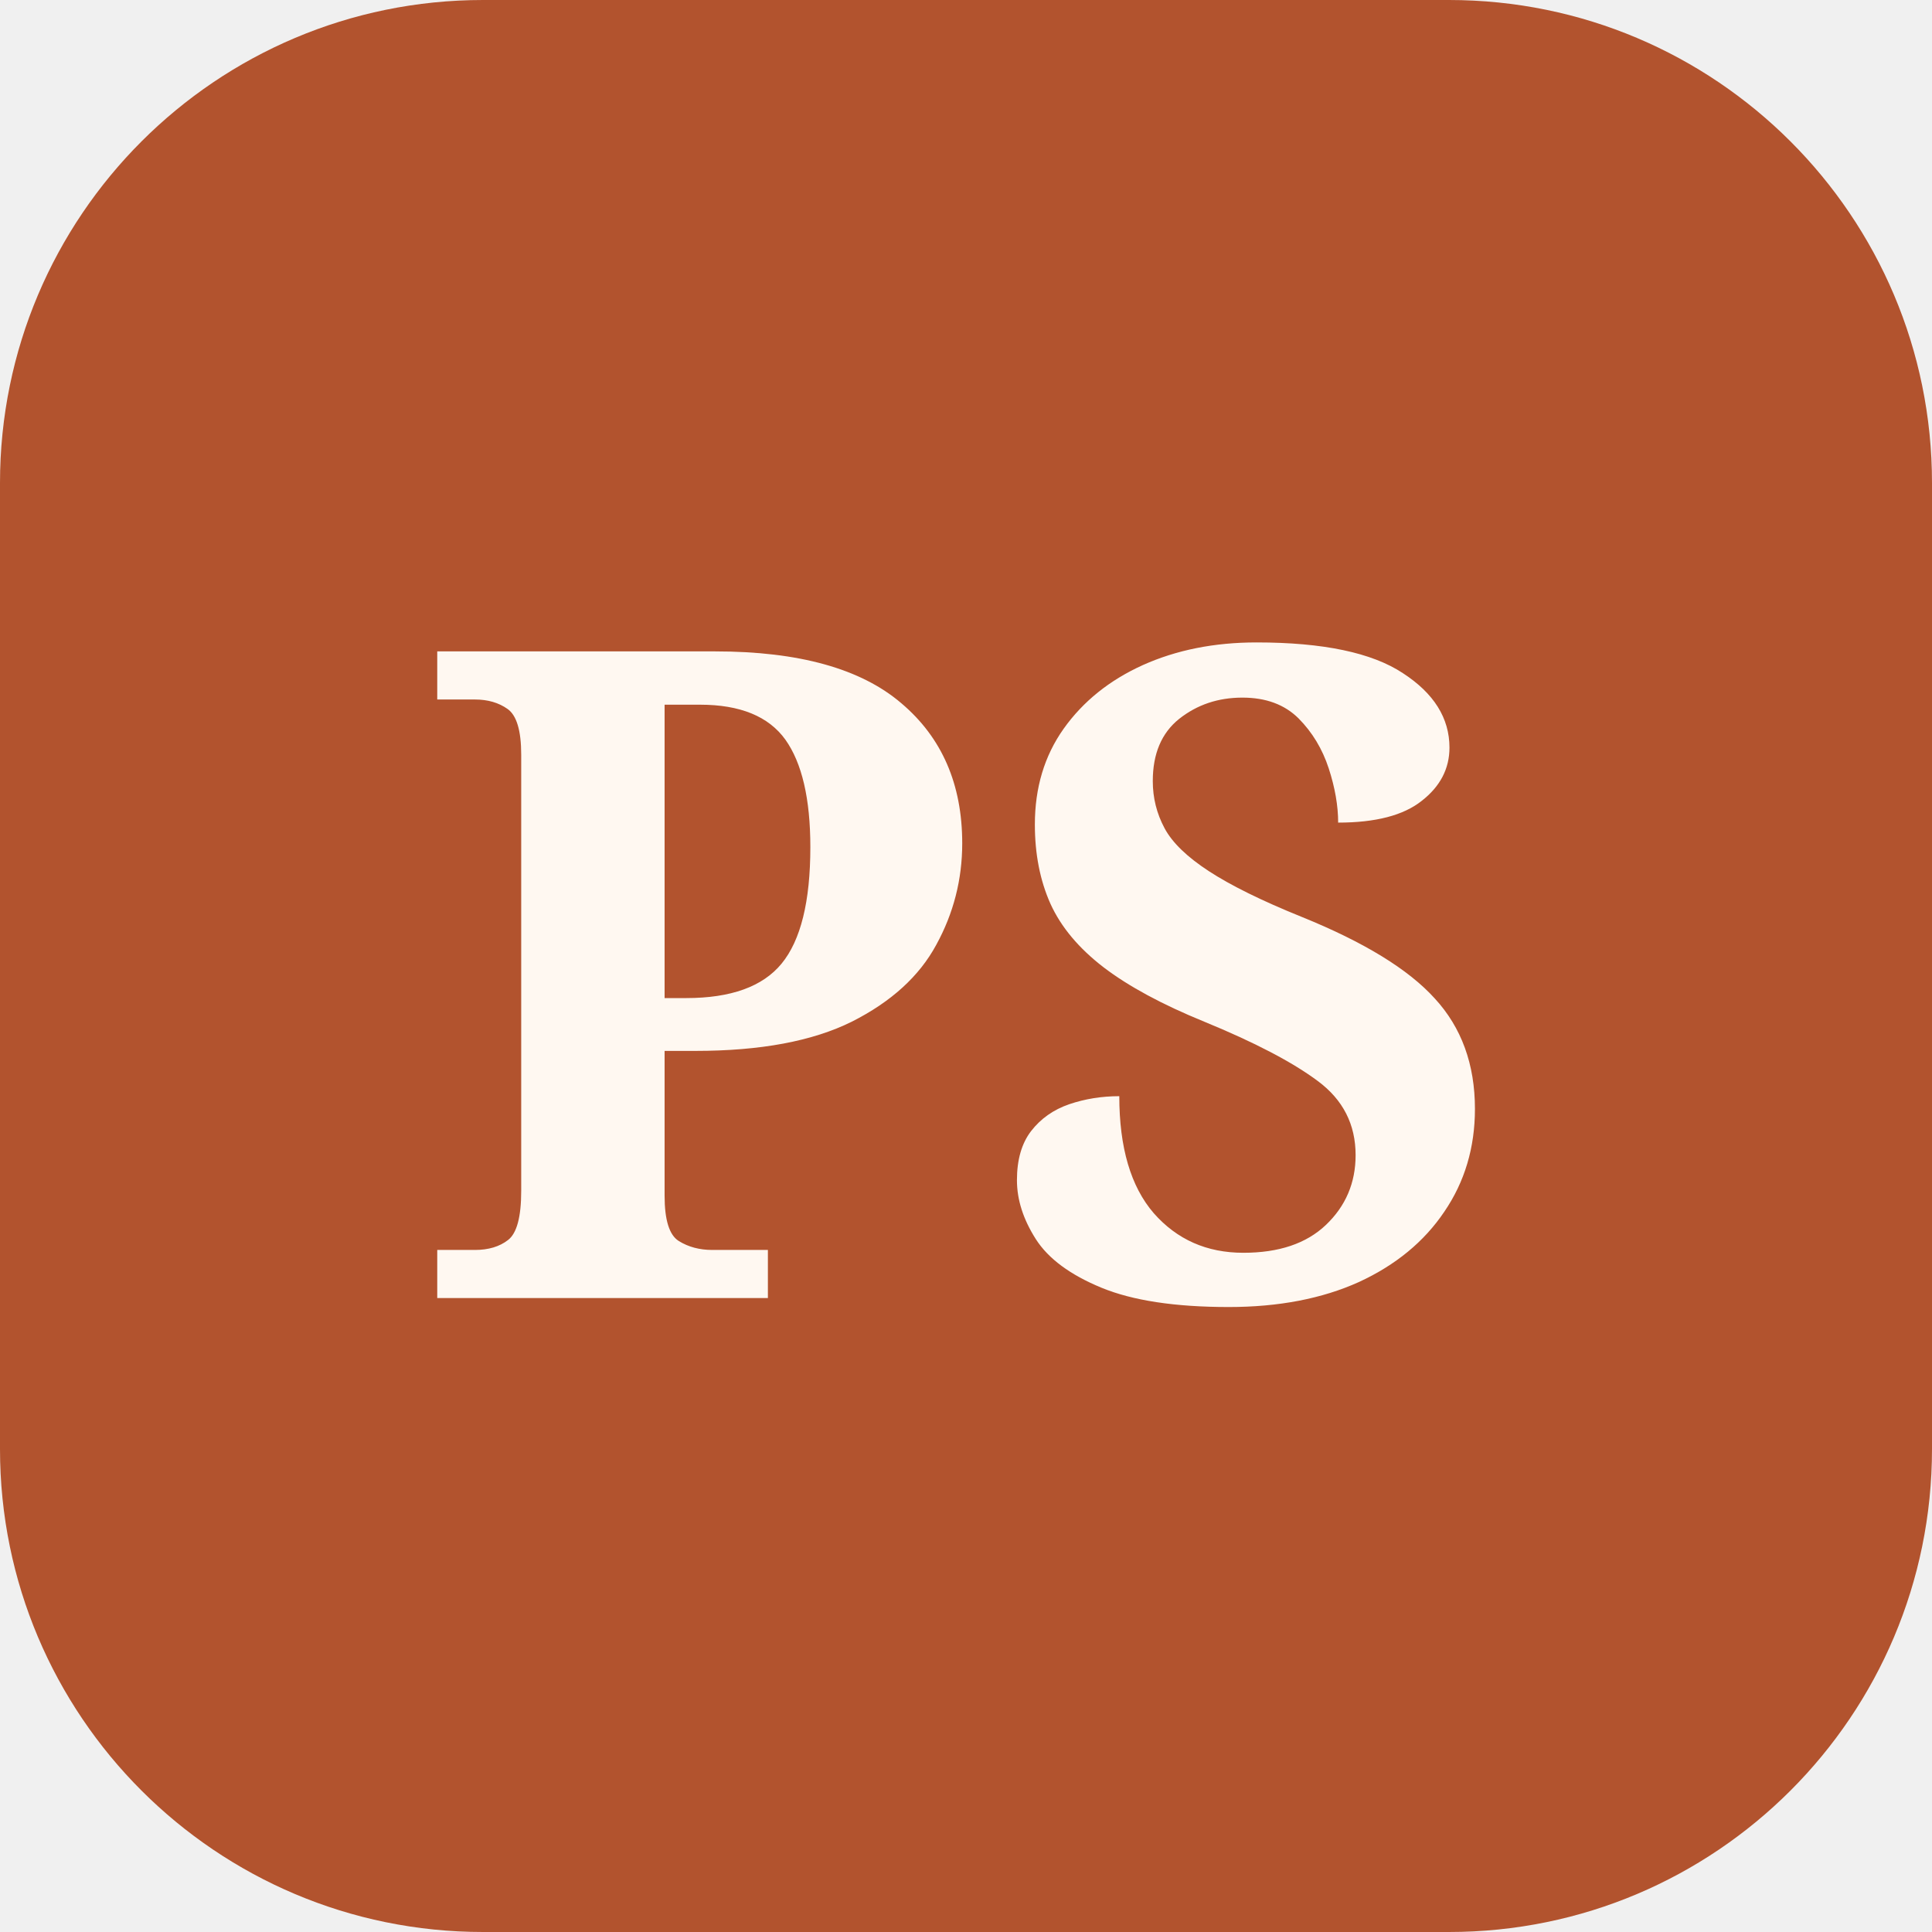
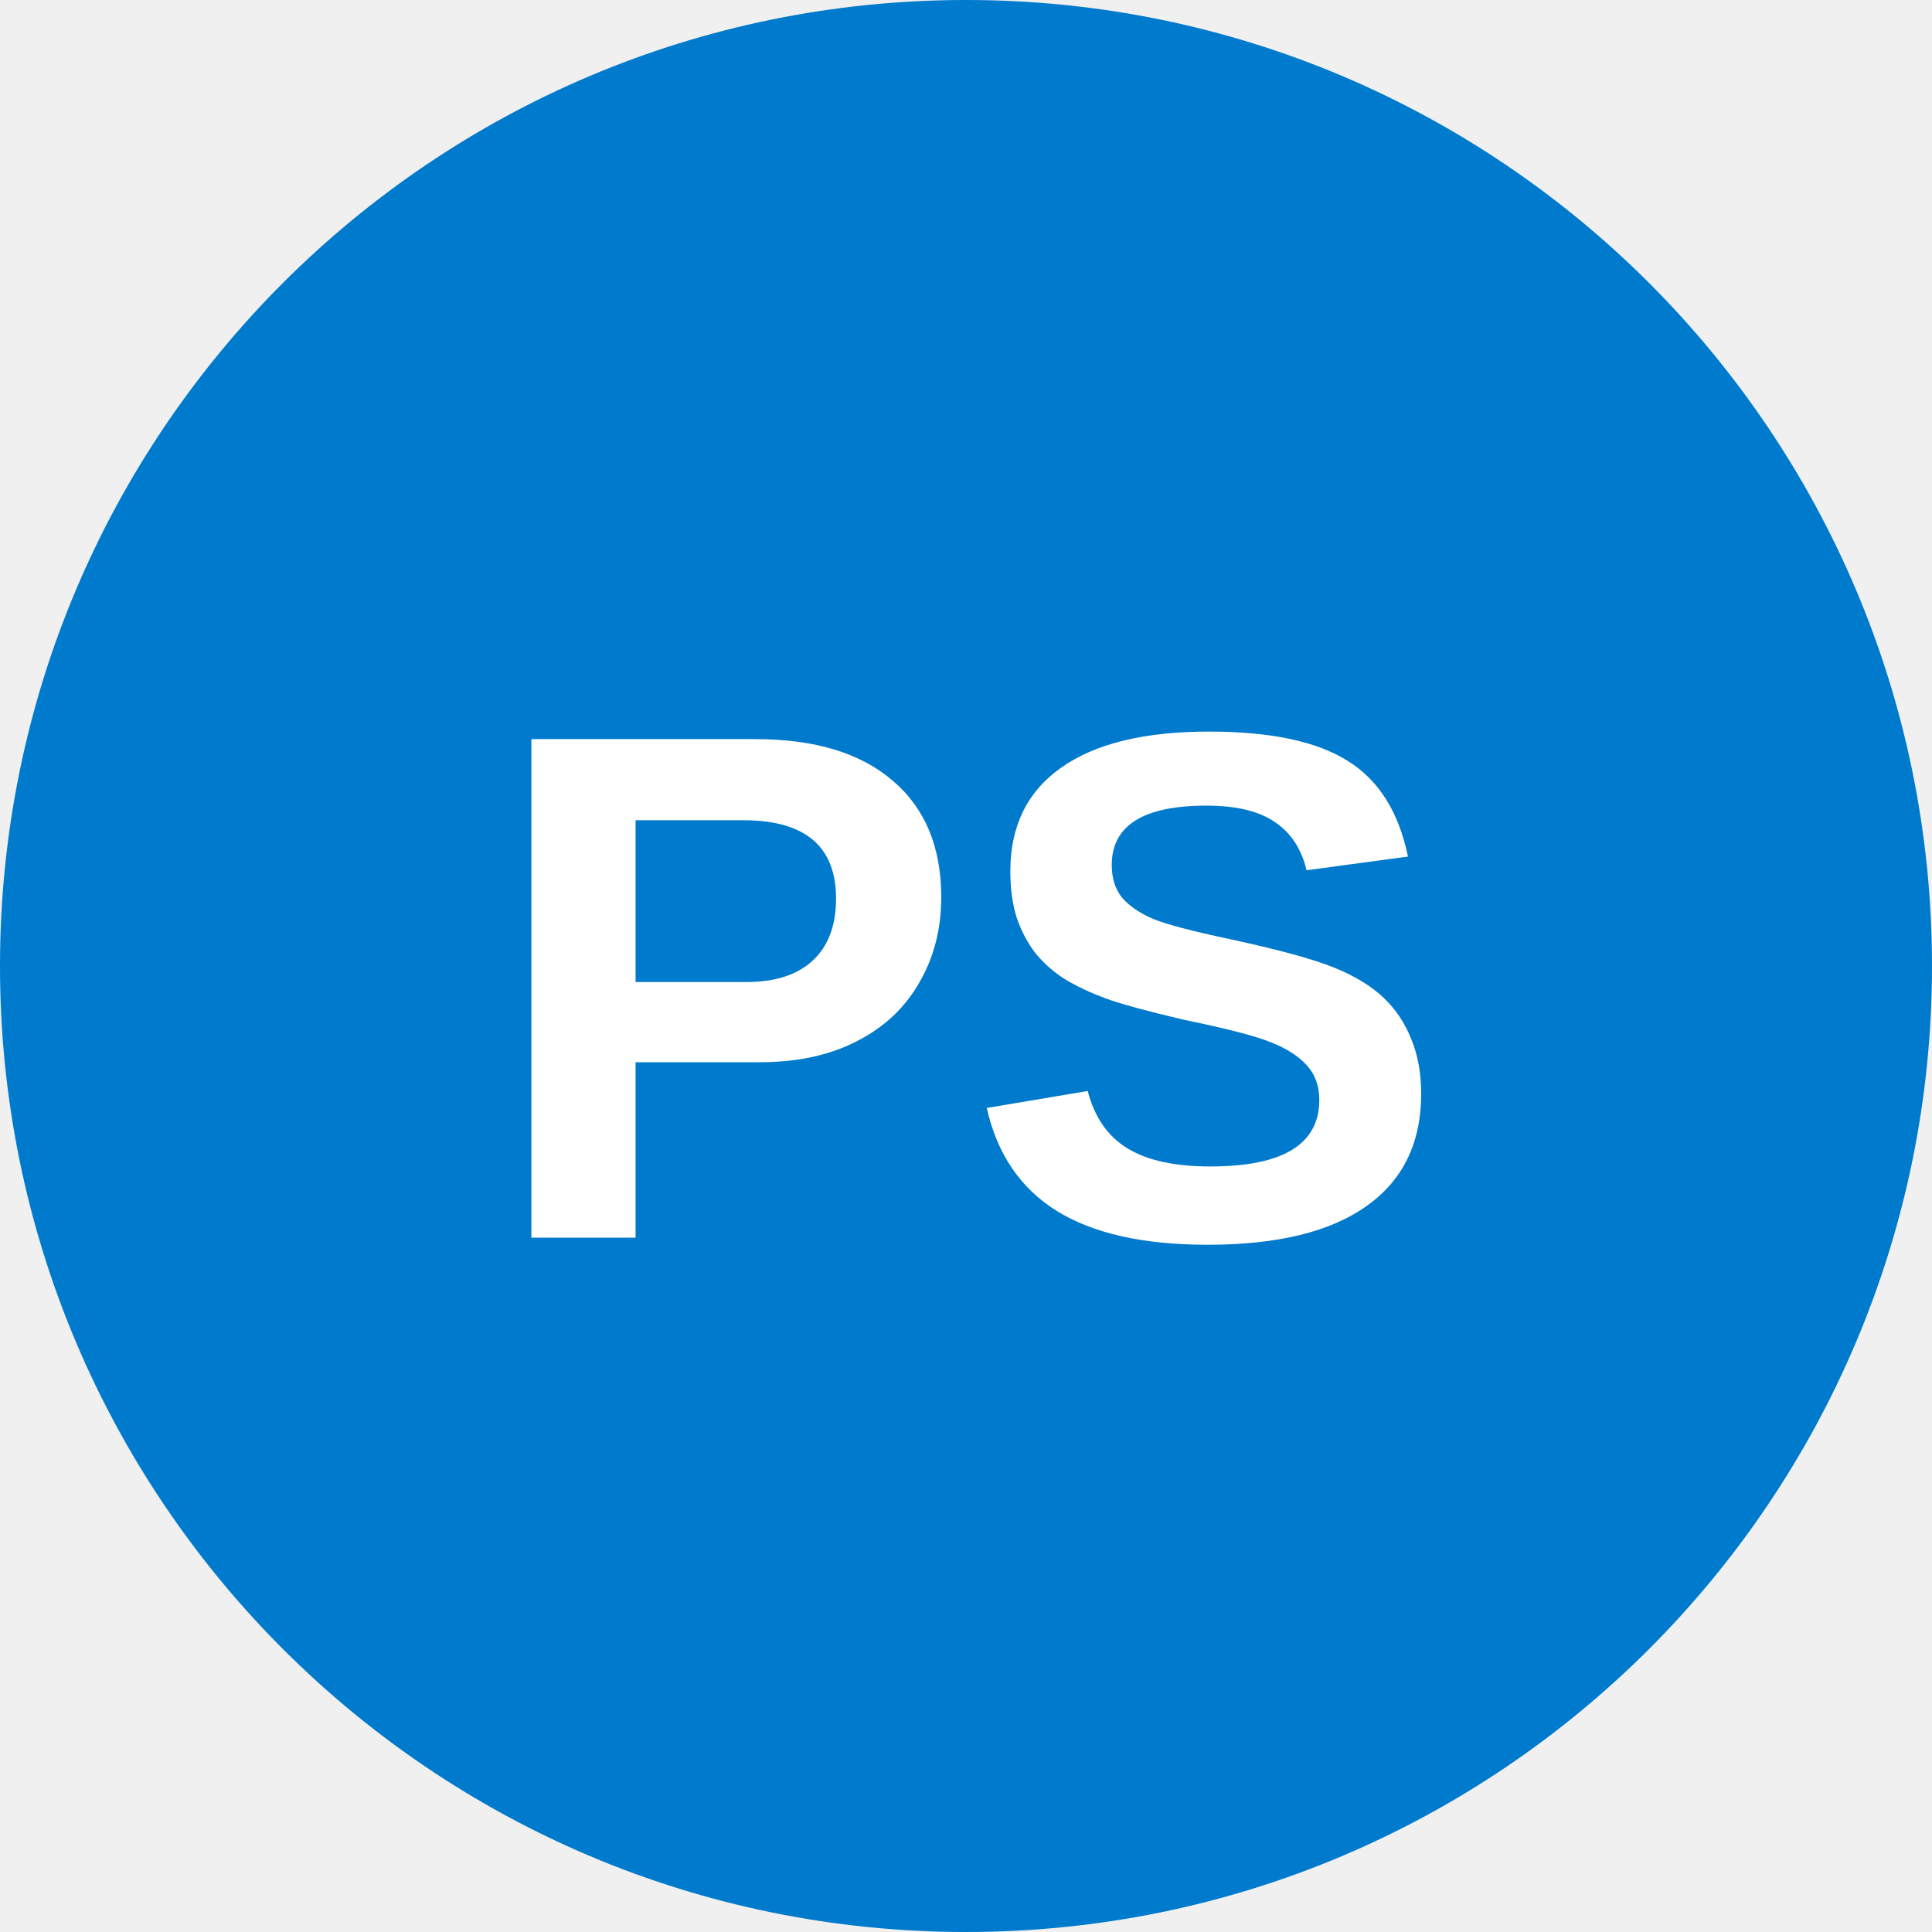
<svg xmlns="http://www.w3.org/2000/svg" viewBox="0 0 64 64">
-   <rect width="64" height="64" rx="16" fill="#b2532e" />
-   <text x="32" y="43" text-anchor="middle" font-family="Georgia, serif" font-size="30" font-weight="600" fill="#fff8f1">PS</text>
+   <rect width="64" height="64" rx="32" fill="#007acc" />
+   <text x="32" y="41" text-anchor="middle" font-family="Arial, Helvetica, sans-serif" font-size="24" font-weight="700" fill="#ffffff">PS</text>
</svg>
